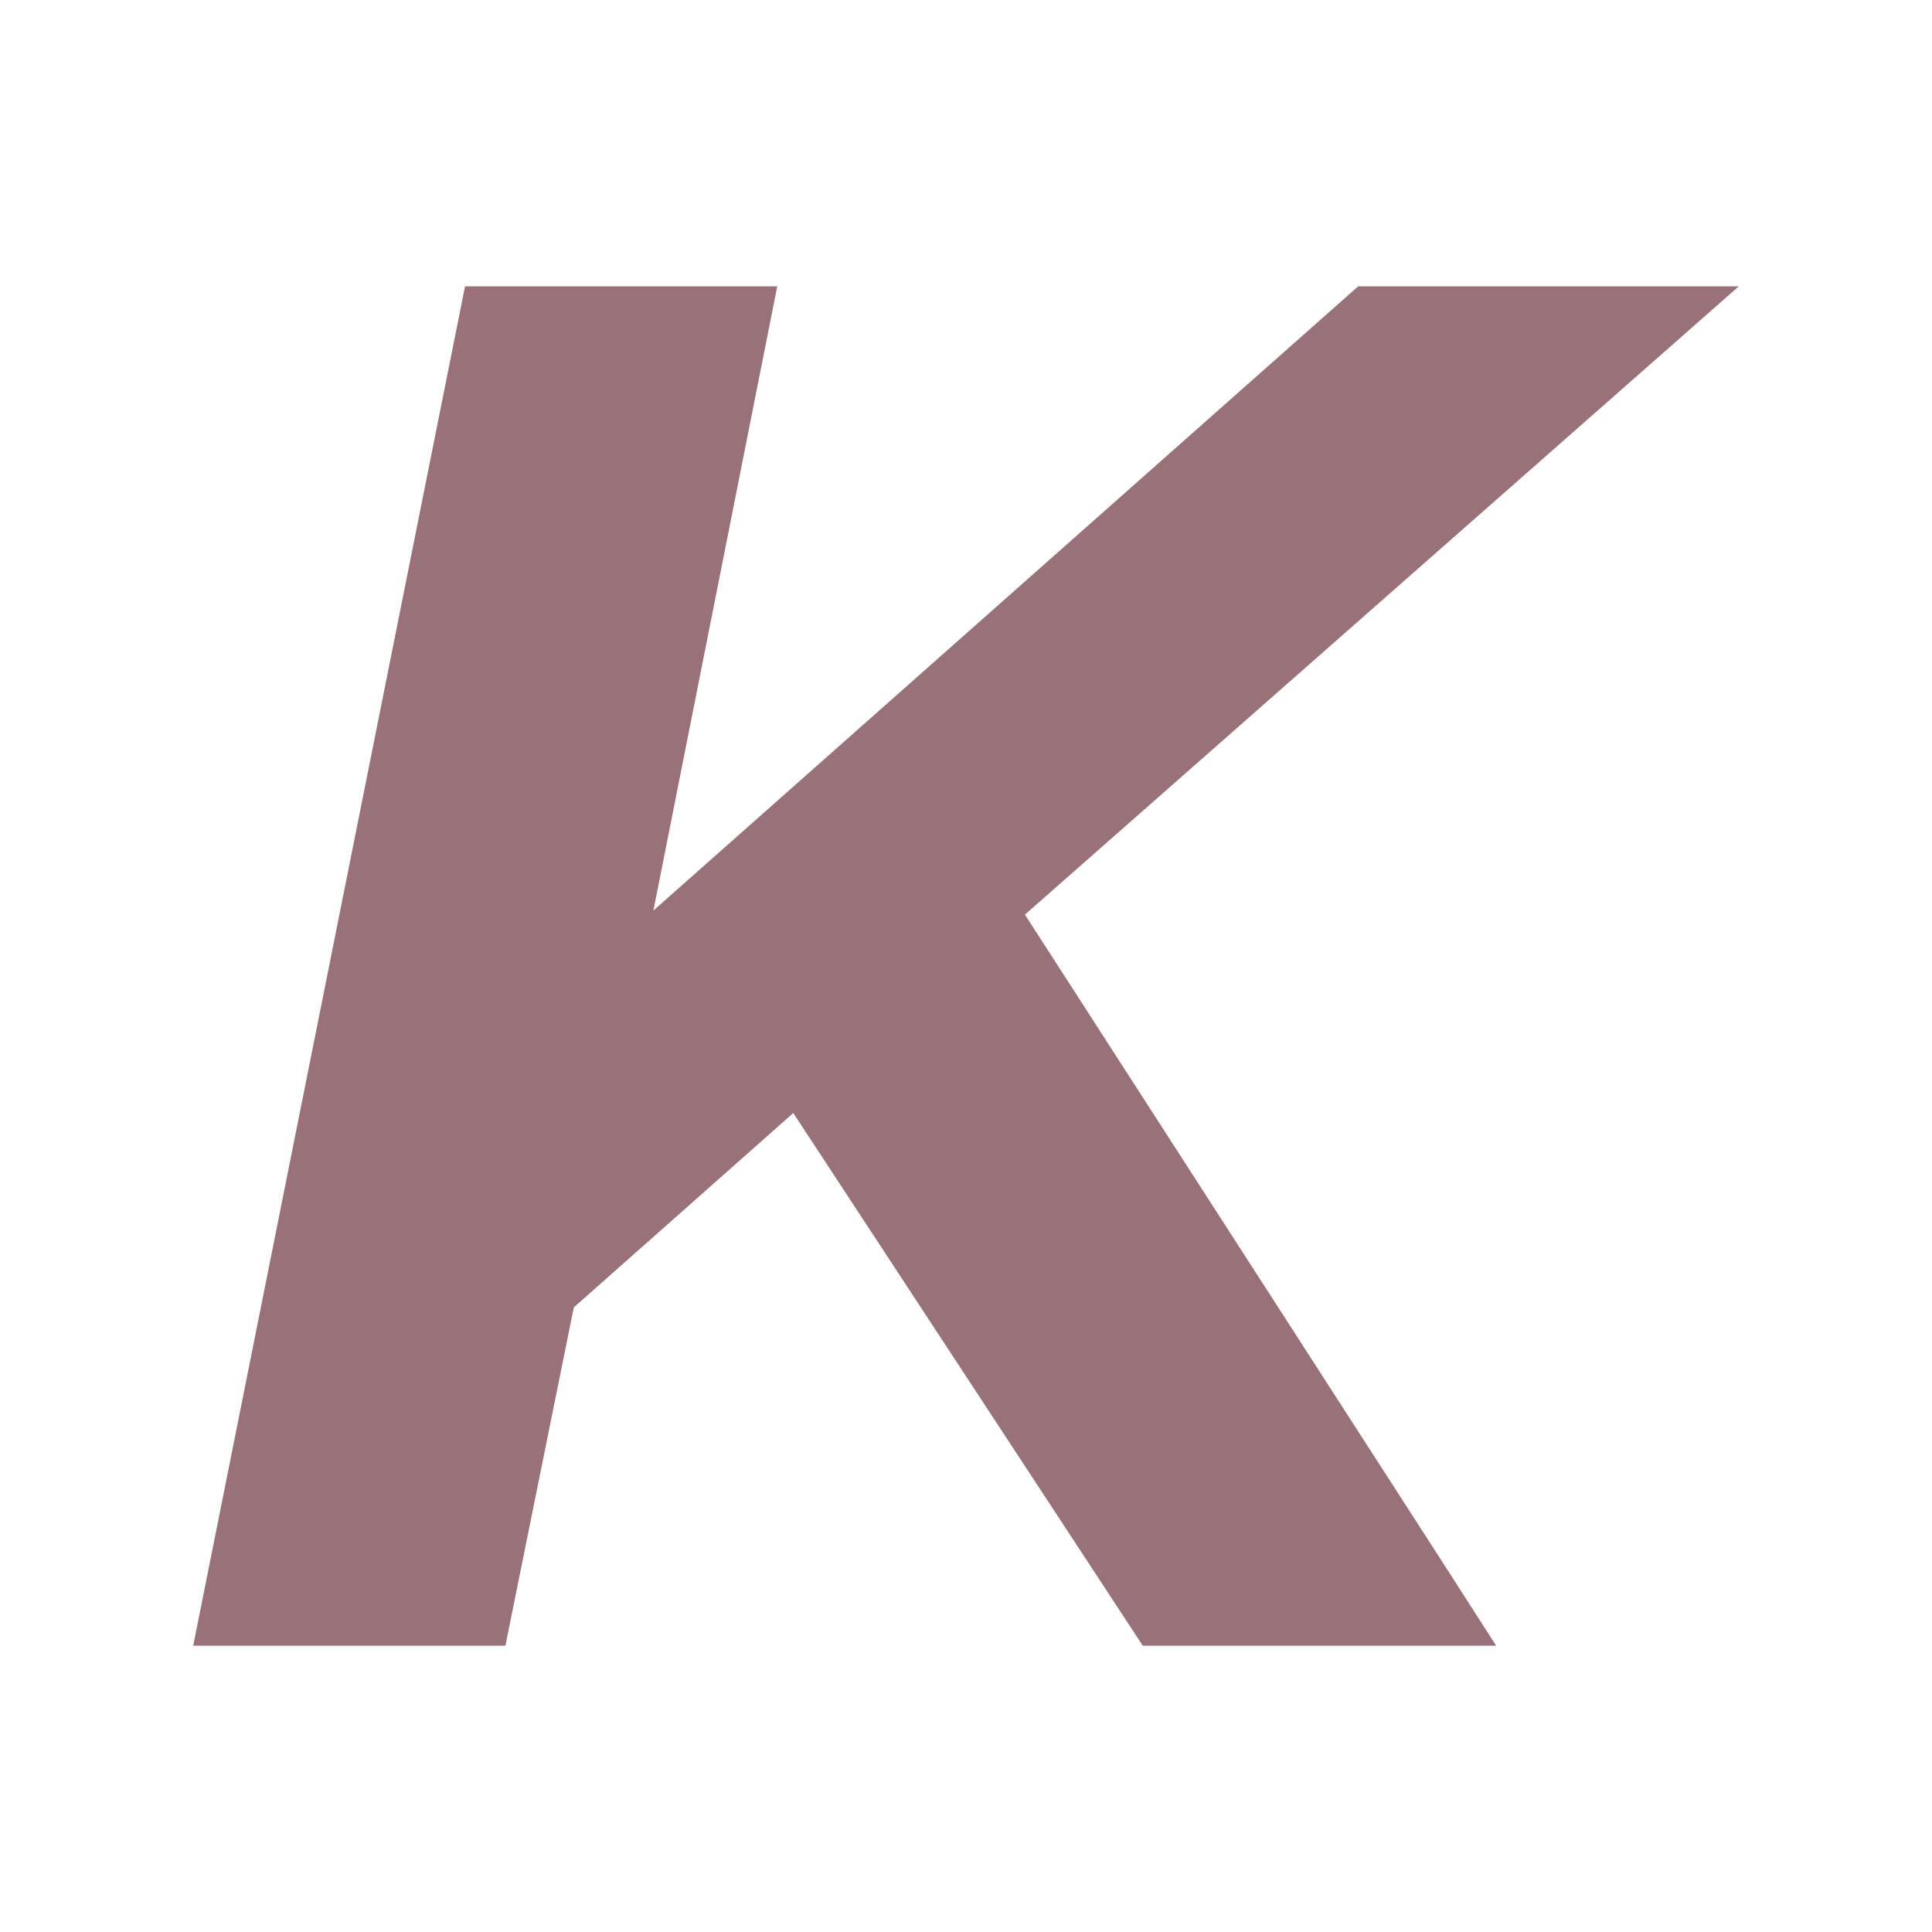
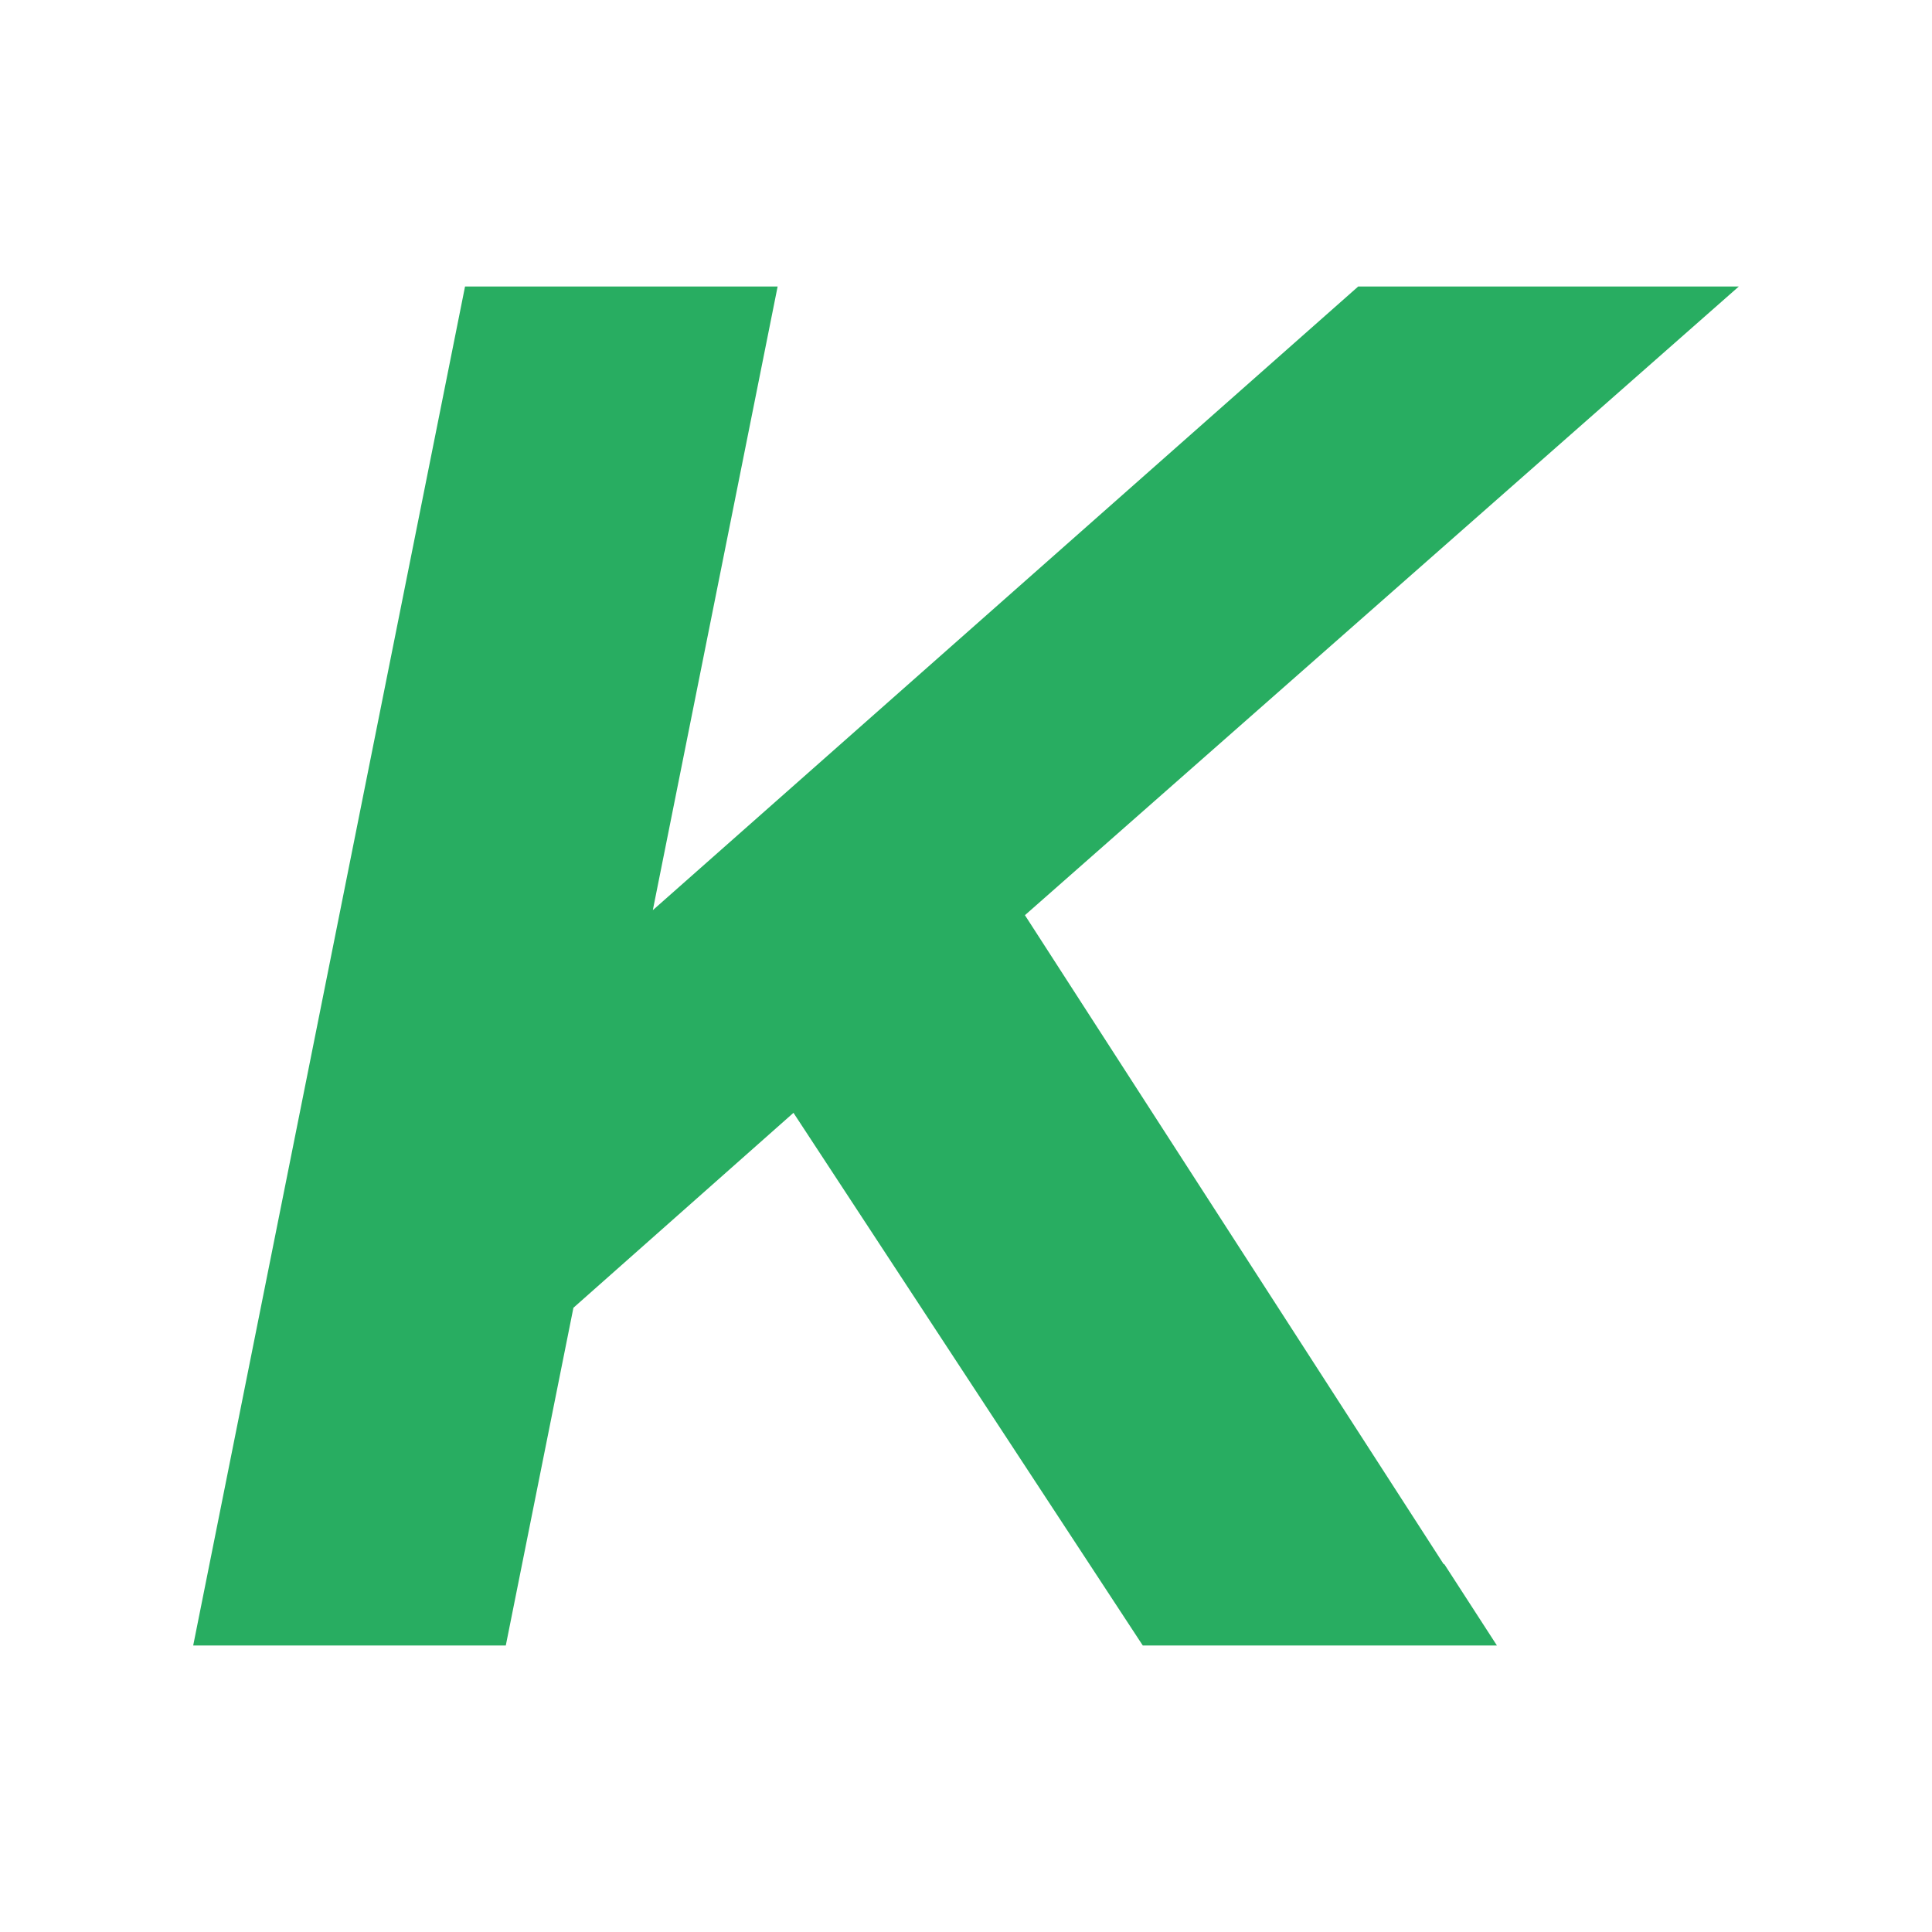
<svg xmlns="http://www.w3.org/2000/svg" id="Layer_1" data-name="Layer 1" viewBox="0 0 100 100">
  <defs>
    <style>
      .cls-1 {
-         fill: #997179;
+         fill: #28ad61;
      }
    </style>
  </defs>
-   <polygon class="cls-1" points="74.73 80.96 77.44 85.18 59.15 85.18 41.06 57.61 29.7 67.67 26.16 85.18 10 85.18 24.07 14.82 40.23 14.82 33.82 47.13 70.3 14.82 90 14.82 53.05 47.34 74.73 80.96" />
+   <polygon class="cls-1" points="70.3 14.83 33.79 47.11 40.25 14.83 24.07 14.83 10 85.17 26.18 85.17 29.68 67.69 41.07 57.6 59.15 85.17 77.48 85.17 74.75 80.95 74.73 80.97 53.05 47.37 90 14.83 70.3 14.83" />
</svg>
